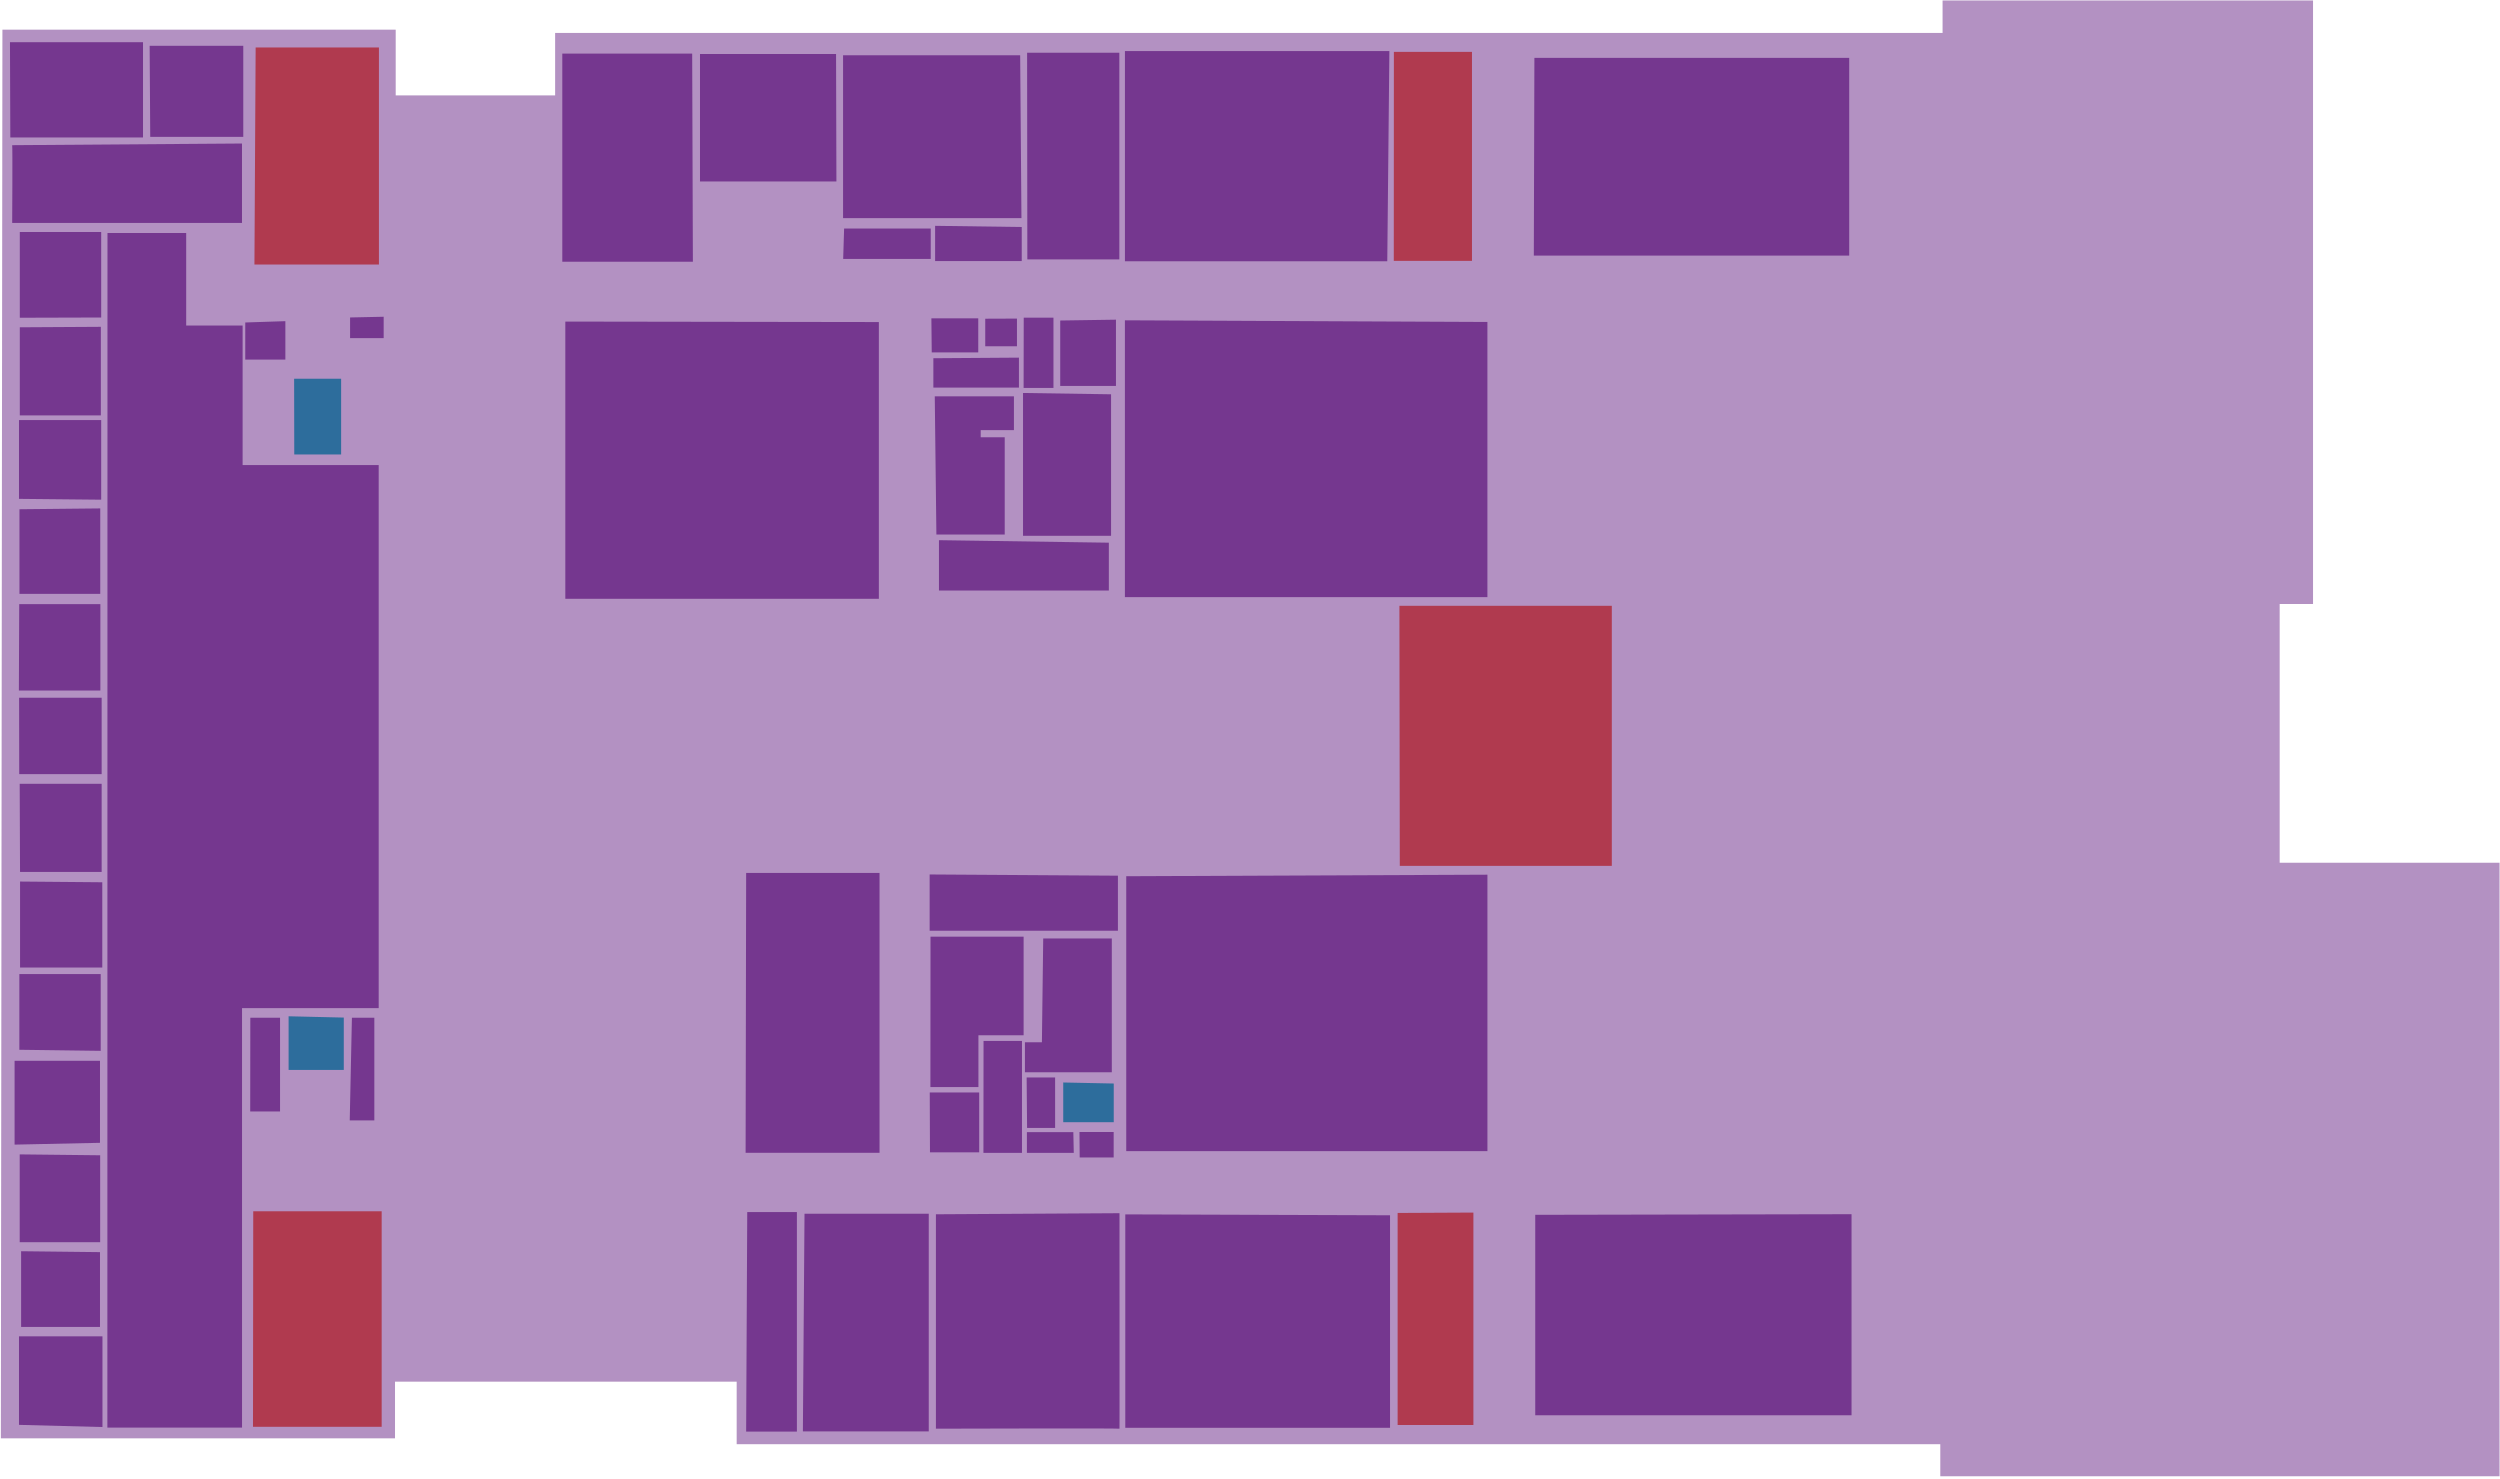
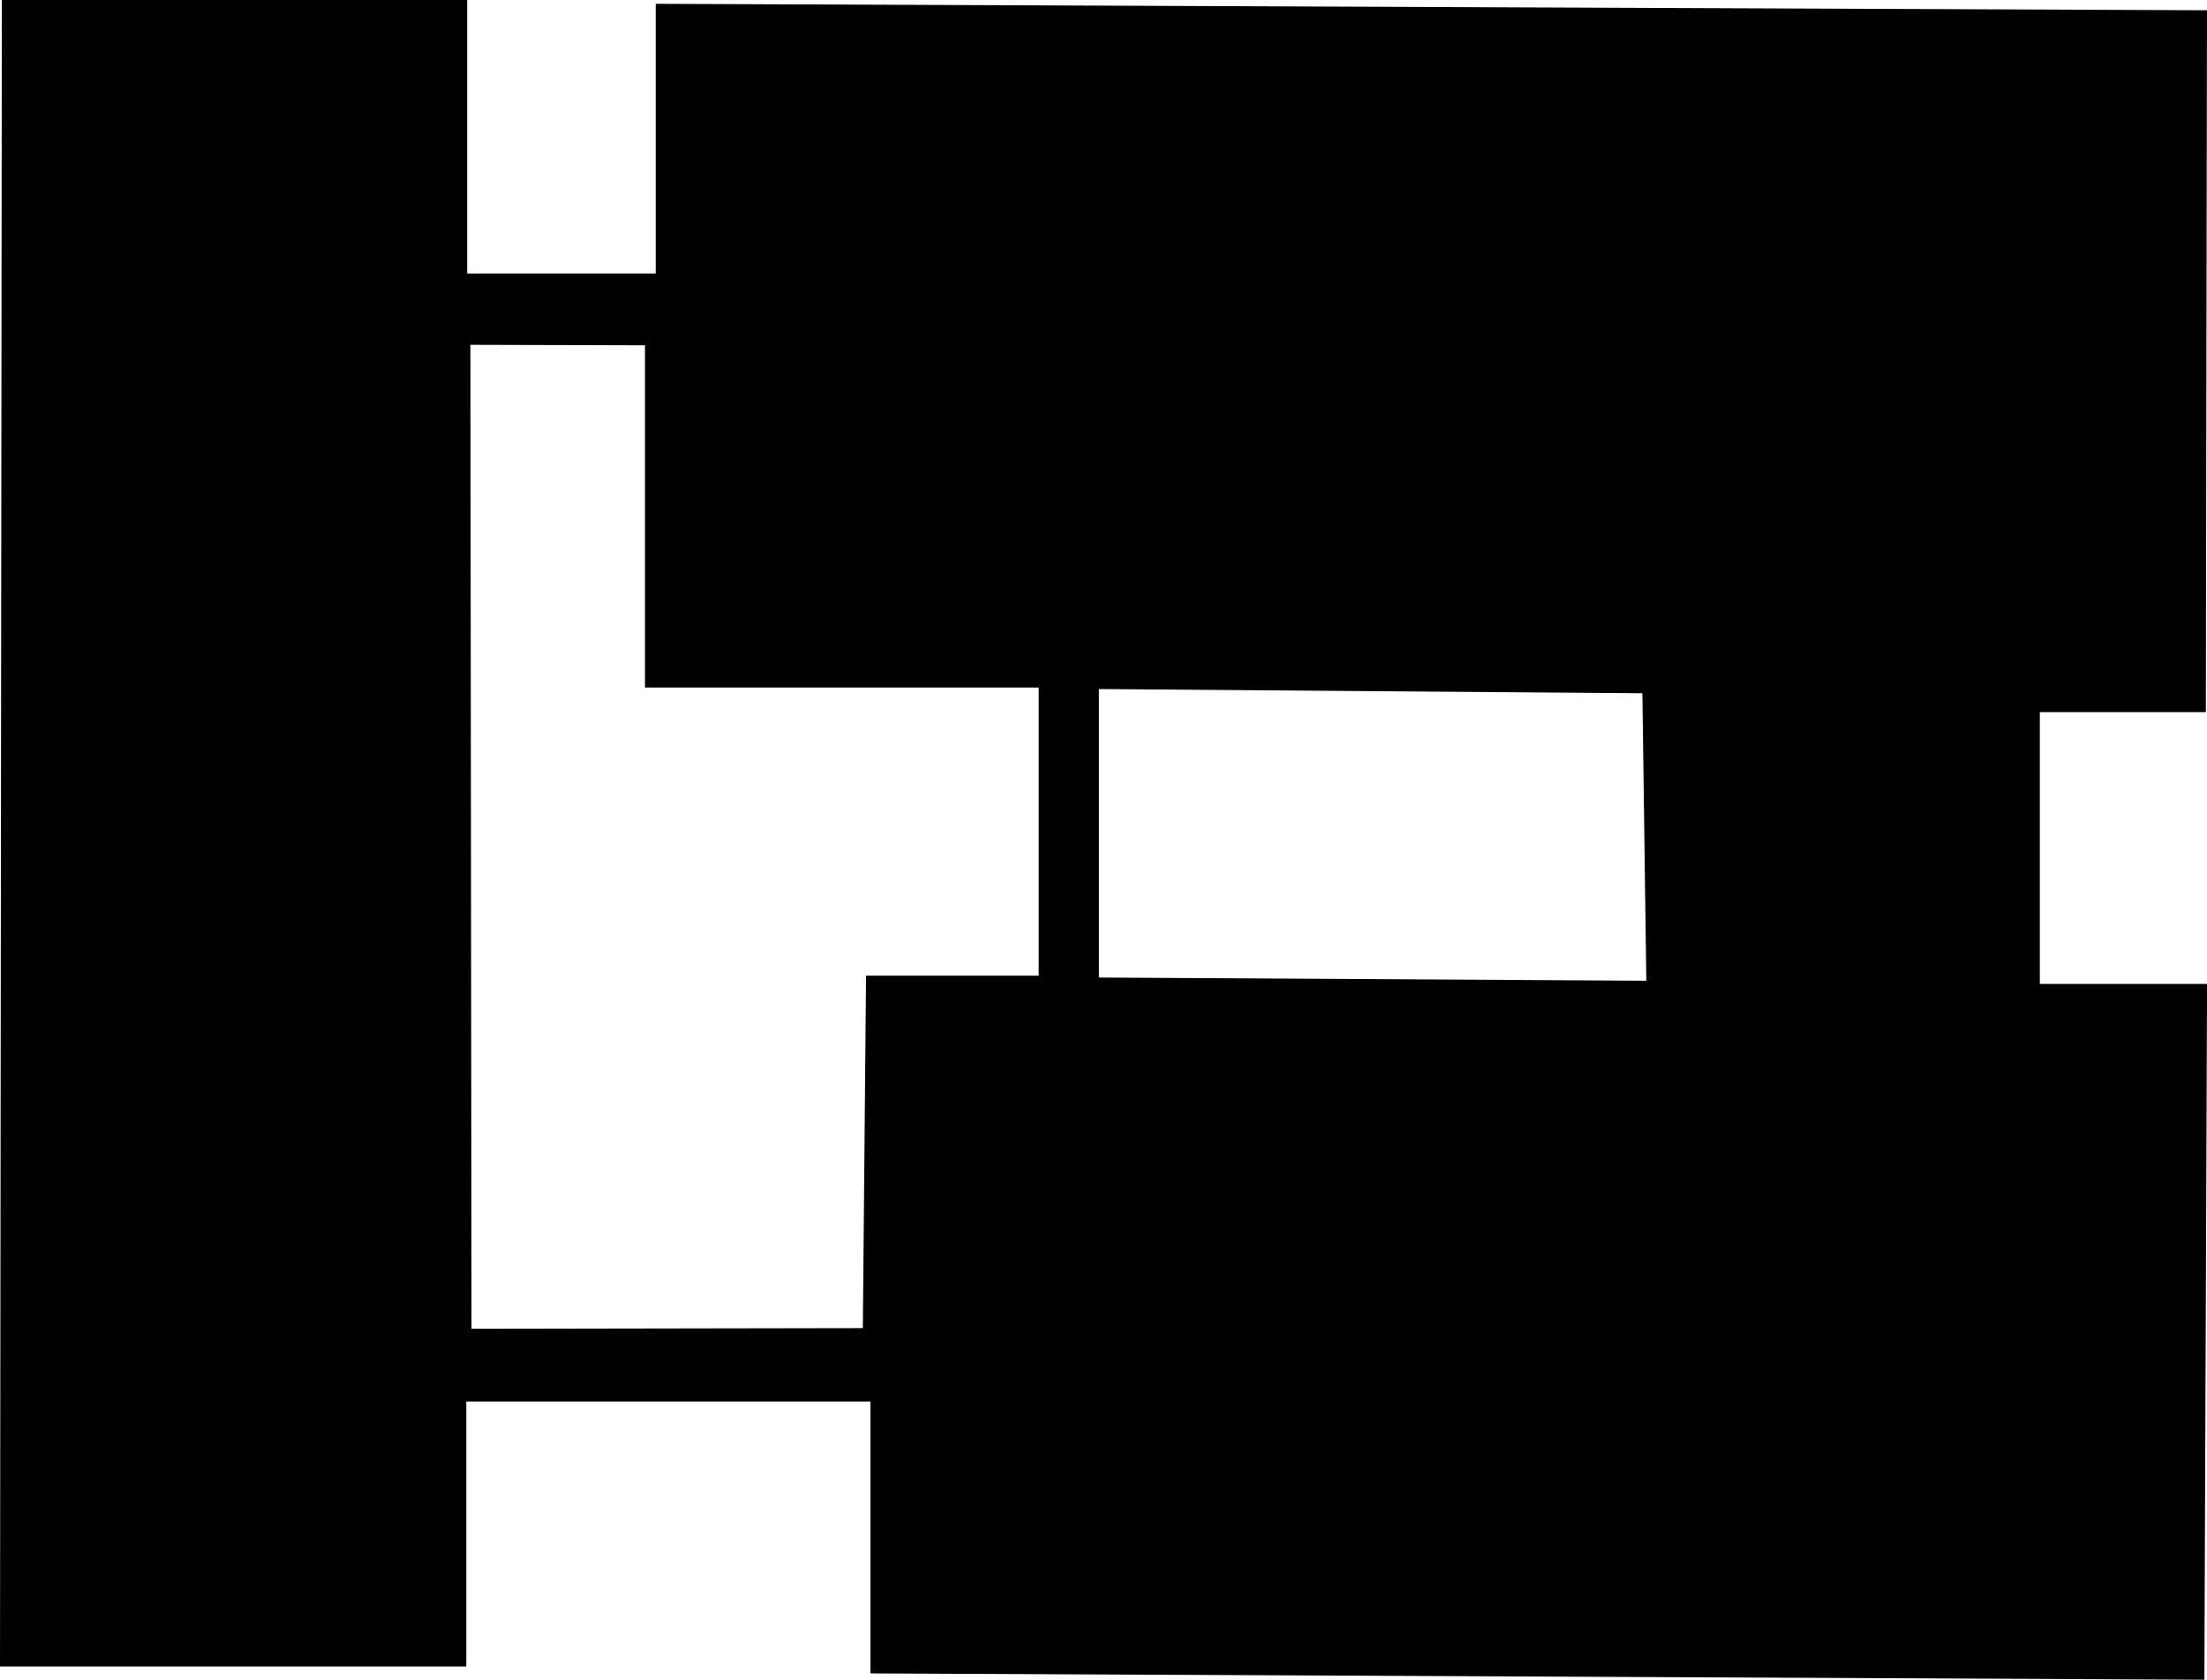
- <svg xmlns="http://www.w3.org/2000/svg" width="847" height="501" viewBox="0 0 847 501" fill="none">
-   <g id="BusinessSchoolLevel4">
-     <g id="level 4">
-       <path id="Vector" opacity="0.55" d="M0.292 487.305H133.827V468.111H249.584V489.284H657.37V500.167H846.851V292.295H772.353V204.635H783.658V0.167H658.143V11.149H188.076V32.322H134.063V10.061H0.818L0.292 487.305Z" fill="#75378F" />
-     </g>
-     <g id="401a">
-       <path id="Vector_2" d="M6.436 482.744V452.748H34.713V483.479L6.436 482.744Z" fill="#75378F" />
-     </g>
-     <g id="401b">
-       <path id="Vector_3" d="M7.153 423.916V449.565H33.876V424.222L7.153 423.916Z" fill="#75378F" />
-     </g>
-     <g id="401c">
-       <path id="Vector_4" d="M6.675 391.104V420.855H33.936V391.41L6.675 391.104Z" fill="#75378F" />
-     </g>
-     <g id="401d">
-       <path id="Vector_5" d="M33.876 387.186V359.394H4.941V387.798L33.876 387.186Z" fill="#75378F" />
-     </g>
-     <g id="401e">
-       <path id="Vector_6" d="M6.555 355.66V330.011H34.115V356.027L6.555 355.66Z" fill="#75378F" />
-     </g>
-     <g id="401f">
-       <path id="Vector_7" d="M6.794 298.668V327.807H34.653V298.913L6.794 298.668Z" fill="#75378F" />
-     </g>
-     <g id="401g">
-       <path id="Vector_8" d="M6.788 295.402H34.44V265.55H6.67L6.788 295.402Z" fill="#75378F" />
-     </g>
-     <g id="401h">
-       <path id="Vector_9" d="M6.512 262.274H34.44V236.386H6.472L6.512 262.274Z" fill="#75378F" />
-     </g>
-     <g id="401i">
-       <path id="Vector_10" d="M6.393 233.959H34.006V204.674H6.512L6.393 233.959Z" fill="#75378F" />
-     </g>
-     <g id="401j">
-       <path id="Vector_11" d="M6.591 172.533V201.211H33.966V172.25L6.591 172.533Z" fill="#75378F" />
-     </g>
-     <g id="401k">
-       <path id="Vector_12" d="M6.433 169.014V142.317H34.282V169.297L6.433 169.014Z" fill="#75378F" />
-     </g>
-     <g id="401l">
-       <path id="Vector_13" d="M6.709 110.888V140.739H34.164V110.726L6.709 110.888Z" fill="#75378F" />
-     </g>
-     <g id="401m">
-       <path id="Vector_14" d="M6.709 107.652V78.609H34.282V107.571L6.709 107.652Z" fill="#75378F" />
-     </g>
-     <g id="401">
-       <path id="Vector_15" d="M36.415 78.933H63.08V110.281H82.199V157.566H128.299V341.552H82.001V483.662H36.376L36.415 78.933Z" fill="#75378F" />
-     </g>
-     <g id="402">
-       <path id="Vector_16" d="M84.808 344.806H94.879V376.574H84.771L84.808 344.806Z" fill="#75378F" />
-     </g>
-     <g id="403">
-       <path id="Vector_17" d="M119.228 344.806H126.827V379.596H118.49L119.228 344.806Z" fill="#75378F" />
-     </g>
-     <g id="404">
-       <path id="Vector_18" d="M252.796 295.758H297.988V390.574H252.612L252.796 295.758Z" fill="#75378F" />
-     </g>
-     <g id="405">
-       <path id="Vector_19" d="M272.57 411.211H314.663V484.948H272.017L272.57 411.211Z" fill="#75378F" />
-     </g>
-     <g id="405a">
-       <path id="Vector_20" d="M253.165 410.645H269.988V485.024H252.796L253.165 410.645Z" fill="#75378F" />
-     </g>
-     <g id="406">
-       <path id="Vector_21" d="M378.748 296.683V315.344H314.963V296.268L378.748 296.683Z" fill="#75378F" />
-     </g>
-     <g id="407">
-       <path id="Vector_22" d="M315 370.118H331.749V390.403H315.074L315 370.118Z" fill="#75378F" />
-     </g>
-     <g id="407a">
-       <path id="Vector_23" d="M315.221 368.305H331.49V350.74H346.8V317.347H315.258L315.221 368.305Z" fill="#75378F" />
-     </g>
-     <g id="408">
-       <path id="Vector_24" d="M333.224 352.666H346.247V390.592H333.187L333.224 352.666Z" fill="#75378F" />
-     </g>
-     <g id="408b">
-       <path id="Vector_25" d="M353.441 317.954H376.682V363.284H347.243V353.123H352.998L353.441 317.954Z" fill="#75378F" />
-     </g>
-     <g id="411">
-       <path id="Vector_26" d="M365.725 383.532H377.309V392.144H365.799L365.725 383.532Z" fill="#75378F" />
-     </g>
-     <g id="410">
-       <path id="Vector_27" d="M363.644 383.562H347.916V390.587H363.794L363.644 383.562Z" fill="#75378F" />
-     </g>
-     <g id="408a">
-       <path id="Vector_28" d="M347.975 382.152H357.472V365.034H347.826L347.975 382.152Z" fill="#75378F" />
-     </g>
-     <g id="412">
-       <path id="Vector_29" d="M381.57 296.866V390.015H503.94V296.345L381.57 296.866Z" fill="#75378F" />
-     </g>
-     <g id="409">
-       <path id="Vector_30" d="M317.088 411.399V484.041C317.088 484.041 379.232 483.854 379.282 484.041C379.332 484.228 379.282 411.031 379.282 411.031L317.088 411.399Z" fill="#75378F" />
-     </g>
-     <g id="413">
-       <path id="Vector_31" d="M381.246 411.43V483.734H470.942V411.737L381.246 411.43Z" fill="#75378F" />
-     </g>
-     <g id="414">
-       <path id="Vector_32" d="M520.141 411.583V479.501H627.303V411.369L520.141 411.583Z" fill="#75378F" />
-     </g>
-     <g id="415">
-       <path id="Vector_33" d="M519.854 19.616H626.512V86.6H519.657L519.854 19.616Z" fill="#75378F" />
-     </g>
-     <g id="416">
-       <path id="Vector_34" d="M381.117 108.516V202.318H503.932V109.082L381.117 108.516Z" fill="#75378F" />
-     </g>
-     <g id="417">
-       <path id="Vector_35" d="M470.719 17.293H381.126V88.524H470.008L470.719 17.293Z" fill="#75378F" />
-     </g>
-     <g id="418">
-       <path id="Vector_36" d="M347.984 17.859H379.23V87.877H348.063L347.984 17.859Z" fill="#75378F" />
-     </g>
-     <g id="419">
-       <path id="Vector_37" d="M346.838 107.619H356.911V131.443H346.798L346.838 107.619Z" fill="#75378F" />
-     </g>
-     <g id="419a">
-       <path id="Vector_38" d="M359.202 108.589V130.756H378.085V108.306L359.202 108.589Z" fill="#75378F" />
-     </g>
-     <g id="419b">
-       <path id="Vector_39" d="M346.601 133.142C346.601 133.749 346.601 181.519 346.601 181.519H376.426V133.587L346.601 133.142Z" fill="#75378F" />
-     </g>
-     <g id="420">
-       <path id="Vector_40" d="M333.802 107.979V117.323H344.547V107.938L333.802 107.979Z" fill="#75378F" />
-     </g>
-     <g id="421">
-       <path id="Vector_41" d="M315.67 119.385H331.432V107.857H315.552L315.67 119.385Z" fill="#75378F" />
-     </g>
-     <g id="422">
-       <path id="Vector_42" d="M346.166 76.914V88.442H316.816V76.509L346.166 76.914Z" fill="#75378F" />
-     </g>
-     <g id="423">
-       <path id="Vector_43" d="M316.223 121.368V131.318H345.218V121.165L316.223 121.368Z" fill="#75378F" />
-     </g>
-     <g id="424">
-       <path id="Vector_44" d="M375.675 183.862V200.082H318.119V183.012L375.675 183.862Z" fill="#75378F" />
-     </g>
-     <g id="423b">
-       <path id="Vector_45" d="M316.697 134.271H343.52V145.718H332.261V148.145H340.399V181.111H317.25L316.697 134.271Z" fill="#75378F" />
-     </g>
-     <g id="425">
-       <path id="Vector_46" d="M191.532 108.95V202.873H297.756V109.112L191.532 108.95Z" fill="#75378F" />
-     </g>
-     <g id="426">
-       <path id="Vector_47" d="M345.633 18.73H285.628V73.903H346.068L345.633 18.73Z" fill="#75378F" />
-     </g>
-     <g id="426a">
-       <path id="Vector_48" d="M285.984 77.422H315.334V87.737H285.668L285.984 77.422Z" fill="#75378F" />
-     </g>
-     <g id="427">
-       <path id="Vector_49" d="M283.258 18.285H237.158V61.485H283.377L283.258 18.285Z" fill="#75378F" />
-     </g>
-     <g id="428">
-       <path id="Vector_50" d="M234.512 18.164H190.505V88.667H234.749L234.512 18.164Z" fill="#75378F" />
-     </g>
-     <g id="429">
-       <path id="Vector_51" d="M118.607 107.557V114.554H129.984V107.314L118.607 107.557Z" fill="#75378F" />
-     </g>
-     <g id="430">
-       <path id="Vector_52" d="M96.683 108.811V121.835H83.094V109.255L96.683 108.811Z" fill="#75378F" />
-     </g>
-     <g id="431">
-       <path id="Vector_53" d="M4.128 49.188C4.286 49.876 4.128 75.521 4.128 75.521H81.988V48.622L4.128 49.188Z" fill="#75378F" />
-     </g>
-     <g id="431a">
-       <path id="Vector_54" d="M3.496 46.567H48.45V14.288H3.377L3.496 46.567Z" fill="#75378F" />
-     </g>
-     <g id="431b">
-       <path id="Vector_55" d="M50.702 15.517H82.423V46.38H50.899L50.702 15.517Z" fill="#75378F" />
-     </g>
-     <g id="elevator A level 4">
-       <path id="Vector_56" d="M97.778 344.315V362.496H116.474V344.753L97.778 344.315Z" fill="#2D6D9C" />
-     </g>
-     <g id="stairs A level 4">
-       <path id="Vector_57" d="M85.798 410.379H129.31V483.41H85.712L85.798 410.379Z" fill="#B03A4F" />
-     </g>
-     <g id="stairs B level 4">
-       <path id="Vector_58" d="M473.516 410.949V482.796H499.187V410.818L473.516 410.949Z" fill="#B03A4F" />
-     </g>
-     <g id="elevator B level 4">
-       <path id="Vector_59" d="M360.223 366.746V380.195H377.337V367.096L360.223 366.746Z" fill="#2D6D9C" />
-     </g>
-     <g id="stairs C level 4">
-       <path id="Vector_60" d="M474.12 205.25H546.083V293.351H474.248L474.12 205.25Z" fill="#B03A4F" />
-     </g>
-     <g id="stairs D level 4">
-       <path id="Vector_61" d="M472.246 17.575H498.705V88.389H472.213L472.246 17.575Z" fill="#B03A4F" />
-     </g>
-     <g id="stairs E level 4">
-       <path id="Vector_62" d="M86.614 16.076H128.381V89.627H86.201L86.614 16.076Z" fill="#B03A4F" />
-     </g>
-     <g id="elevator C floor 4">
-       <path id="Vector_63" d="M99.649 128.306H115.575V153.966H99.695L99.649 128.306Z" fill="#2D6D9C" />
-     </g>
+ <svg xmlns="http://www.w3.org/2000/svg" id="Layer_1" data-name="Layer 1" viewBox="0 0 632.04 481.03">
+   <g id="Layer_4" data-name="Layer 4">
+     <path class="background" d="M188.08,11.15V88.39h-54V10.06H.82L.29,487.3H133.83V411.43H249.58v77.85l382,1.81.77-199.26H584.46V214H632L632.33,13ZM297.76,289.47H248.31l-.92,100.93-112.07.19L135,108.81l50,.14v98H297.76Zm174,1.45L315,290l0-83.77,155.62.93Z" transform="translate(-0.29 -10.06)" />
+   </g>
+   <g id="Student_Union" data-name="Student Union">
+     <polygon class="union" points="550.3 281.77 549.13 199.16 314.37 197.32 315.11 81.7 283.08 81.7 283.59 6.67 626.84 5.68 627.01 197.32 579.71 197.32 579.71 285.42 626.22 285.42 627.01 477.1 315.48 476.42 314.36 280.24 550.3 281.77" />
+   </g>
+   <g id="401a" data-name="401a">
+     <path id="Vector_2" data-name="Vector 2" class="room" d="M6.44,482.74v-30H34.71v30.73Z" transform="translate(-0.29 -10.06)" />
+   </g>
+   <g id="401b" data-name="401b">
+     <path id="Vector_3" data-name="Vector 3" class="room" d="M7.15,423.92v25.65H33.88V424.22Z" transform="translate(-0.29 -10.06)" />
+   </g>
+   <g id="401c" data-name="401c">
+     <path id="Vector_4" data-name="Vector 4" class="room" d="M6.67,391.1v29.76H33.94V391.41Z" transform="translate(-0.29 -10.06)" />
+   </g>
+   <g id="401d" data-name="401d">
+     <path id="Vector_5" data-name="Vector 5" class="room" d="M33.88,387.19v-27.8H4.94V387.8Z" transform="translate(-0.29 -10.06)" />
+   </g>
+   <g id="_401e" data-name="401e">
+     <path id="Vector_6" data-name="Vector 6" class="room" d="M6.56,355.66V330H34.12v26Z" transform="translate(-0.29 -10.06)" />
+   </g>
+   <g id="_401f" data-name="401f">
+     <path id="Vector_7" data-name="Vector 7" class="room" d="M6.79,298.67v29.14H34.65v-28.9Z" transform="translate(-0.29 -10.06)" />
+   </g>
+   <g id="_401g" data-name="401g">
+     <path id="Vector_8" data-name="Vector 8" class="room" d="M6.79,295.4H34.44V265.55H6.67Z" transform="translate(-0.29 -10.06)" />
+   </g>
+   <g id="_401h" data-name="401h">
+     <path id="Vector_9" data-name="Vector 9" class="room" d="M6.51,262.27H34.44V236.39h-28Z" transform="translate(-0.29 -10.06)" />
+   </g>
+   <g id="_401i" data-name="401i">
+     <path id="Vector_10" data-name="Vector 10" class="room" d="M6.39,234H34V204.67H6.51Z" transform="translate(-0.29 -10.06)" />
+   </g>
+   <g id="_401j" data-name="401j">
+     <path id="Vector_11" data-name="Vector 11" class="room" d="M6.59,172.53v28.68H34v-29Z" transform="translate(-0.29 -10.06)" />
+   </g>
+   <g id="_401k" data-name="401k">
+     <path id="Vector_12" data-name="Vector 12" class="room" d="M6.43,169V142.32H34.28v27Z" transform="translate(-0.29 -10.06)" />
+   </g>
+   <g id="_401l" data-name="401l">
+     <path id="Vector_13" data-name="Vector 13" class="room" d="M6.71,110.89v29.85H34.16v-30Z" transform="translate(-0.29 -10.06)" />
+   </g>
+   <g id="_401m" data-name="401m">
+     <path id="Vector_14" data-name="Vector 14" class="room" d="M6.71,107.65v-29H34.28v29Z" transform="translate(-0.29 -10.06)" />
+   </g>
+   <g id="_401" data-name="401">
+     <path id="Vector_15" data-name="Vector 15" class="room" d="M36.42,78.93H63.08v31.35H82.2v47.29h46.1v184H82V483.66H36.38Z" transform="translate(-0.29 -10.06)" />
+   </g>
+   <g id="_402" data-name="402">
+     <path id="Vector_16" data-name="Vector 16" class="room" d="M84.81,344.81H94.88v31.76H84.77Z" transform="translate(-0.29 -10.06)" />
+   </g>
+   <g id="_403" data-name="403">
+     <path id="Vector_17" data-name="Vector 17" class="room" d="M119.23,344.81h7.6V379.6h-8.34Z" transform="translate(-0.29 -10.06)" />
+   </g>
+   <g id="_404" data-name="404">
+     <path id="Vector_18" data-name="Vector 18" class="room" d="M252.8,295.76H298v94.81H252.61Z" transform="translate(-0.29 -10.06)" />
+   </g>
+   <g id="_405" data-name="405">
+     <path id="Vector_19" data-name="Vector 19" class="room" d="M272.57,411.21h42.09V485H272Z" transform="translate(-0.29 -10.06)" />
+   </g>
+   <g id="_405a" data-name="405a">
+     <path id="Vector_20" data-name="Vector 20" class="room" d="M253.16,410.64H270V485H252.8Z" transform="translate(-0.29 -10.06)" />
+   </g>
+   <g id="_406" data-name="406">
+     <path id="Vector_21" data-name="Vector 21" class="room" d="M378.75,296.68v18.66H315V296.27Z" transform="translate(-0.29 -10.06)" />
+   </g>
+   <g id="_407" data-name="407">
+     <path id="Vector_22" data-name="Vector 22" class="room" d="M315,370.12h16.75V390.4H315.07Z" transform="translate(-0.29 -10.06)" />
+   </g>
+   <g id="Bathroom">
+     <path id="Vector_23" data-name="Vector 23" class="bathroom" d="M315.22,368.3h16.27V350.74H346.8V317.35H315.26Z" transform="translate(-0.29 -10.06)" />
+   </g>
+   <g id="_408" data-name="408">
+     <path id="Vector_24" data-name="Vector 24" class="room" d="M333.22,352.67h13v37.92H333.19Z" transform="translate(-0.29 -10.06)" />
+   </g>
+   <g id="Bathroom-2" data-name="Bathroom">
+     <path id="Vector_25" data-name="Vector 25" class="bathroom" d="M353.44,318h23.24v45.33H347.24V353.12H353Z" transform="translate(-0.29 -10.06)" />
+   </g>
+   <g id="_411" data-name="411">
+     <path id="Vector_26" data-name="Vector 26" class="room" d="M365.73,383.53h11.58v8.61H365.8Z" transform="translate(-0.29 -10.06)" />
+   </g>
+   <g id="_410" data-name="410">
+     <path id="Vector_27" data-name="Vector 27" class="room" d="M363.64,383.56H347.92v7h15.87Z" transform="translate(-0.29 -10.06)" />
+   </g>
+   <g id="_408a" data-name="408a">
+     <path id="Vector_28" data-name="Vector 28" class="room" d="M348,382.15h9.49V365h-9.64Z" transform="translate(-0.29 -10.06)" />
+   </g>
+   <g id="_412" data-name="412">
+     <path id="Vector_29" data-name="Vector 29" class="room" d="M381.57,296.87V390H503.94V296.35Z" transform="translate(-0.29 -10.06)" />
+   </g>
+   <g id="_409" data-name="409">
+     <path id="Vector_30" data-name="Vector 30" class="room" d="M317.09,411.4V484s62.14-.19,62.19,0,0-73,0-73Z" transform="translate(-0.29 -10.06)" />
+   </g>
+   <g id="_413" data-name="413">
+     <path id="Vector_31" data-name="Vector 31" class="room" d="M381.25,411.43v72.3h89.69v-72Z" transform="translate(-0.29 -10.06)" />
+   </g>
+   <g id="_414" data-name="414">
+     <path id="Vector_32" data-name="Vector 32" class="room" d="M520.14,411.6V484H627.3V411.37Z" transform="translate(-0.29 -10.06)" />
+   </g>
+   <g id="_415" data-name="415">
+     <path id="Vector_33" data-name="Vector 33" class="room" d="M520.64,17.29H627.3V88.44H520.45Z" transform="translate(-0.29 -10.06)" />
+   </g>
+   <g id="_416" data-name="416">
+     <path id="Vector_34" data-name="Vector 34" class="room" d="M381.12,108.52v93.8H503.93V109.08Z" transform="translate(-0.29 -10.06)" />
+   </g>
+   <g id="_417" data-name="417">
+     <path id="Vector_35" data-name="Vector 35" class="room" d="M470.72,17.29H381.13V88.52H470Z" transform="translate(-0.29 -10.06)" />
+   </g>
+   <g id="_418" data-name="418">
+     <path id="Vector_36" data-name="Vector 36" class="room" d="M348,17.86h31.25v70H348.06Z" transform="translate(-0.29 -10.06)" />
+   </g>
+   <g id="_419" data-name="419">
+     <path id="Vector_37" data-name="Vector 37" class="room" d="M346.84,107.62h10.07v23.82H346.8Z" transform="translate(-0.29 -10.06)" />
+   </g>
+   <g id="_419a" data-name="419a">
+     <path id="Vector_38" data-name="Vector 38" class="room" d="M359.2,108.59v22.17h18.88V108.31Z" transform="translate(-0.29 -10.06)" />
+   </g>
+   <g id="Bathroom-3" data-name="Bathroom">
+     <path id="Vector_39" data-name="Vector 39" class="bathroom" d="M346.6,133.14v48.38h29.83V133.59Z" transform="translate(-0.29 -10.06)" />
+   </g>
+   <g id="_420" data-name="420">
+     <path id="Vector_40" data-name="Vector 40" class="room" d="M333.8,108v9.34h10.75v-9.38Z" transform="translate(-0.29 -10.06)" />
+   </g>
+   <g id="_421" data-name="421">
+     <path id="Vector_41" data-name="Vector 41" class="room" d="M315.67,119.39h15.76V107.86H315.55Z" transform="translate(-0.29 -10.06)" />
+   </g>
+   <g id="_422" data-name="422">
+     <path id="Vector_42" data-name="Vector 42" class="room" d="M346.17,76.91V88.44H316.82V76.51Z" transform="translate(-0.29 -10.06)" />
+   </g>
+   <g id="_423" data-name="423">
+     <path id="Vector_43" data-name="Vector 43" class="room" d="M316.22,121.37v9.95h29V121.17Z" transform="translate(-0.29 -10.06)" />
+   </g>
+   <g id="_424" data-name="424">
+     <path id="Vector_44" data-name="Vector 44" class="room" d="M375.67,183.86v16.22H318.12V183Z" transform="translate(-0.29 -10.06)" />
+   </g>
+   <g id="Bathroom-4" data-name="Bathroom">
+     <path id="Vector_45" data-name="Vector 45" class="bathroom" d="M316.7,134.27h26.82v11.45H332.26v2.43h8.14v33H317.25Z" transform="translate(-0.29 -10.06)" />
+   </g>
+   <g id="_425" data-name="425">
+     <path id="Vector_46" data-name="Vector 46" class="room" d="M191.53,109v93.92H297.76V109.11Z" transform="translate(-0.29 -10.06)" />
+   </g>
+   <g id="_426" data-name="426">
+     <path id="Vector_47" data-name="Vector 47" class="room" d="M345.63,18.73h-60V73.9h60.44Z" transform="translate(-0.29 -10.06)" />
+   </g>
+   <g id="_426a" data-name="426a">
+     <path id="Vector_48" data-name="Vector 48" class="room" d="M286,77.42h29.35V87.74H285.67Z" transform="translate(-0.29 -10.06)" />
+   </g>
+   <g id="_427" data-name="427">
+     <path id="Vector_49" data-name="Vector 49" class="room" d="M283.26,18.28h-46.1v43.2h46.22Z" transform="translate(-0.29 -10.06)" />
+   </g>
+   <g id="_428" data-name="428">
+     <path id="Vector_50" data-name="Vector 50" class="room" d="M234.51,18.16h-44V88.67h44.24Z" transform="translate(-0.29 -10.06)" />
+   </g>
+   <g id="_429" data-name="429">
+     <path id="Vector_51" data-name="Vector 51" class="room" d="M118.61,107.56v7H130v-7.24Z" transform="translate(-0.29 -10.06)" />
+   </g>
+   <g id="_430" data-name="430">
+     <path id="Vector_52" data-name="Vector 52" class="room" d="M96.68,108.81v13H83.09V109.25Z" transform="translate(-0.29 -10.06)" />
+   </g>
+   <g id="_431" data-name="431">
+     <path id="Vector_53" data-name="Vector 53" class="room" d="M4.13,49.19c.16.69,0,26.33,0,26.33H82V48.62Z" transform="translate(-0.29 -10.06)" />
+   </g>
+   <g id="_431a" data-name="431a">
+     <path id="Vector_54" data-name="Vector 54" class="room" d="M3.5,46.57h45V14.29H3.38Z" transform="translate(-0.29 -10.06)" />
+   </g>
+   <g id="_431b" data-name="431b">
+     <path id="Vector_55" data-name="Vector 55" class="room" d="M50.7,15.52H82.42V46.38H50.9Z" transform="translate(-0.29 -10.06)" />
+   </g>
+   <g id="lift_A_level_4" data-name="lift A level 4">
+     <path id="Vector_56" data-name="Vector 56" class="lift" d="M97.78,344.32V362.5h18.69V344.75Z" transform="translate(-0.29 -10.06)" />
+   </g>
+   <g id="stairs_A_level_4" data-name="stairs A level 4">
+     <path id="Vector_57" data-name="Vector 57" class="stair" d="M85.8,410.38h43.51v73H85.71Z" transform="translate(-0.29 -10.06)" />
+   </g>
+   <g id="stairs_B_level_4" data-name="stairs B level 4">
+     <path id="Vector_58" data-name="Vector 58" class="stair" d="M473.52,411V482.8h25.67v-72Z" transform="translate(-0.29 -10.06)" />
+   </g>
+   <g id="lift_B_level_4" data-name="lift B level 4">
+     <path id="Vector_59" data-name="Vector 59" class="lift" d="M360.22,366.75V380.2h17.12V367.1Z" transform="translate(-0.29 -10.06)" />
+   </g>
+   <g id="stairs_C_level_4" data-name="stairs C level 4">
+     <path id="Vector_60" data-name="Vector 60" class="stair" d="M474.12,212h72V288.1H474.25Z" transform="translate(-0.29 -10.06)" />
+   </g>
+   <g id="stairs_D_level_4" data-name="stairs D level 4">
+     <path id="Vector_61" data-name="Vector 61" class="stair" d="M472.25,17.58H498.7V88.39H472.21Z" transform="translate(-0.29 -10.06)" />
+   </g>
+   <g id="stairs_E_level_4" data-name="stairs E level 4">
+     <path id="Vector_62" data-name="Vector 62" class="stair" d="M86.61,16.08h41.77V89.63H86.2Z" transform="translate(-0.29 -10.06)" />
+   </g>
+   <g id="lift_C_floor_4" data-name="lift C floor 4">
+     <path id="Vector_63" data-name="Vector 63" class="lift" d="M99.65,128.31h15.92V154H99.69Z" transform="translate(-0.29 -10.06)" />
  </g>
</svg>
